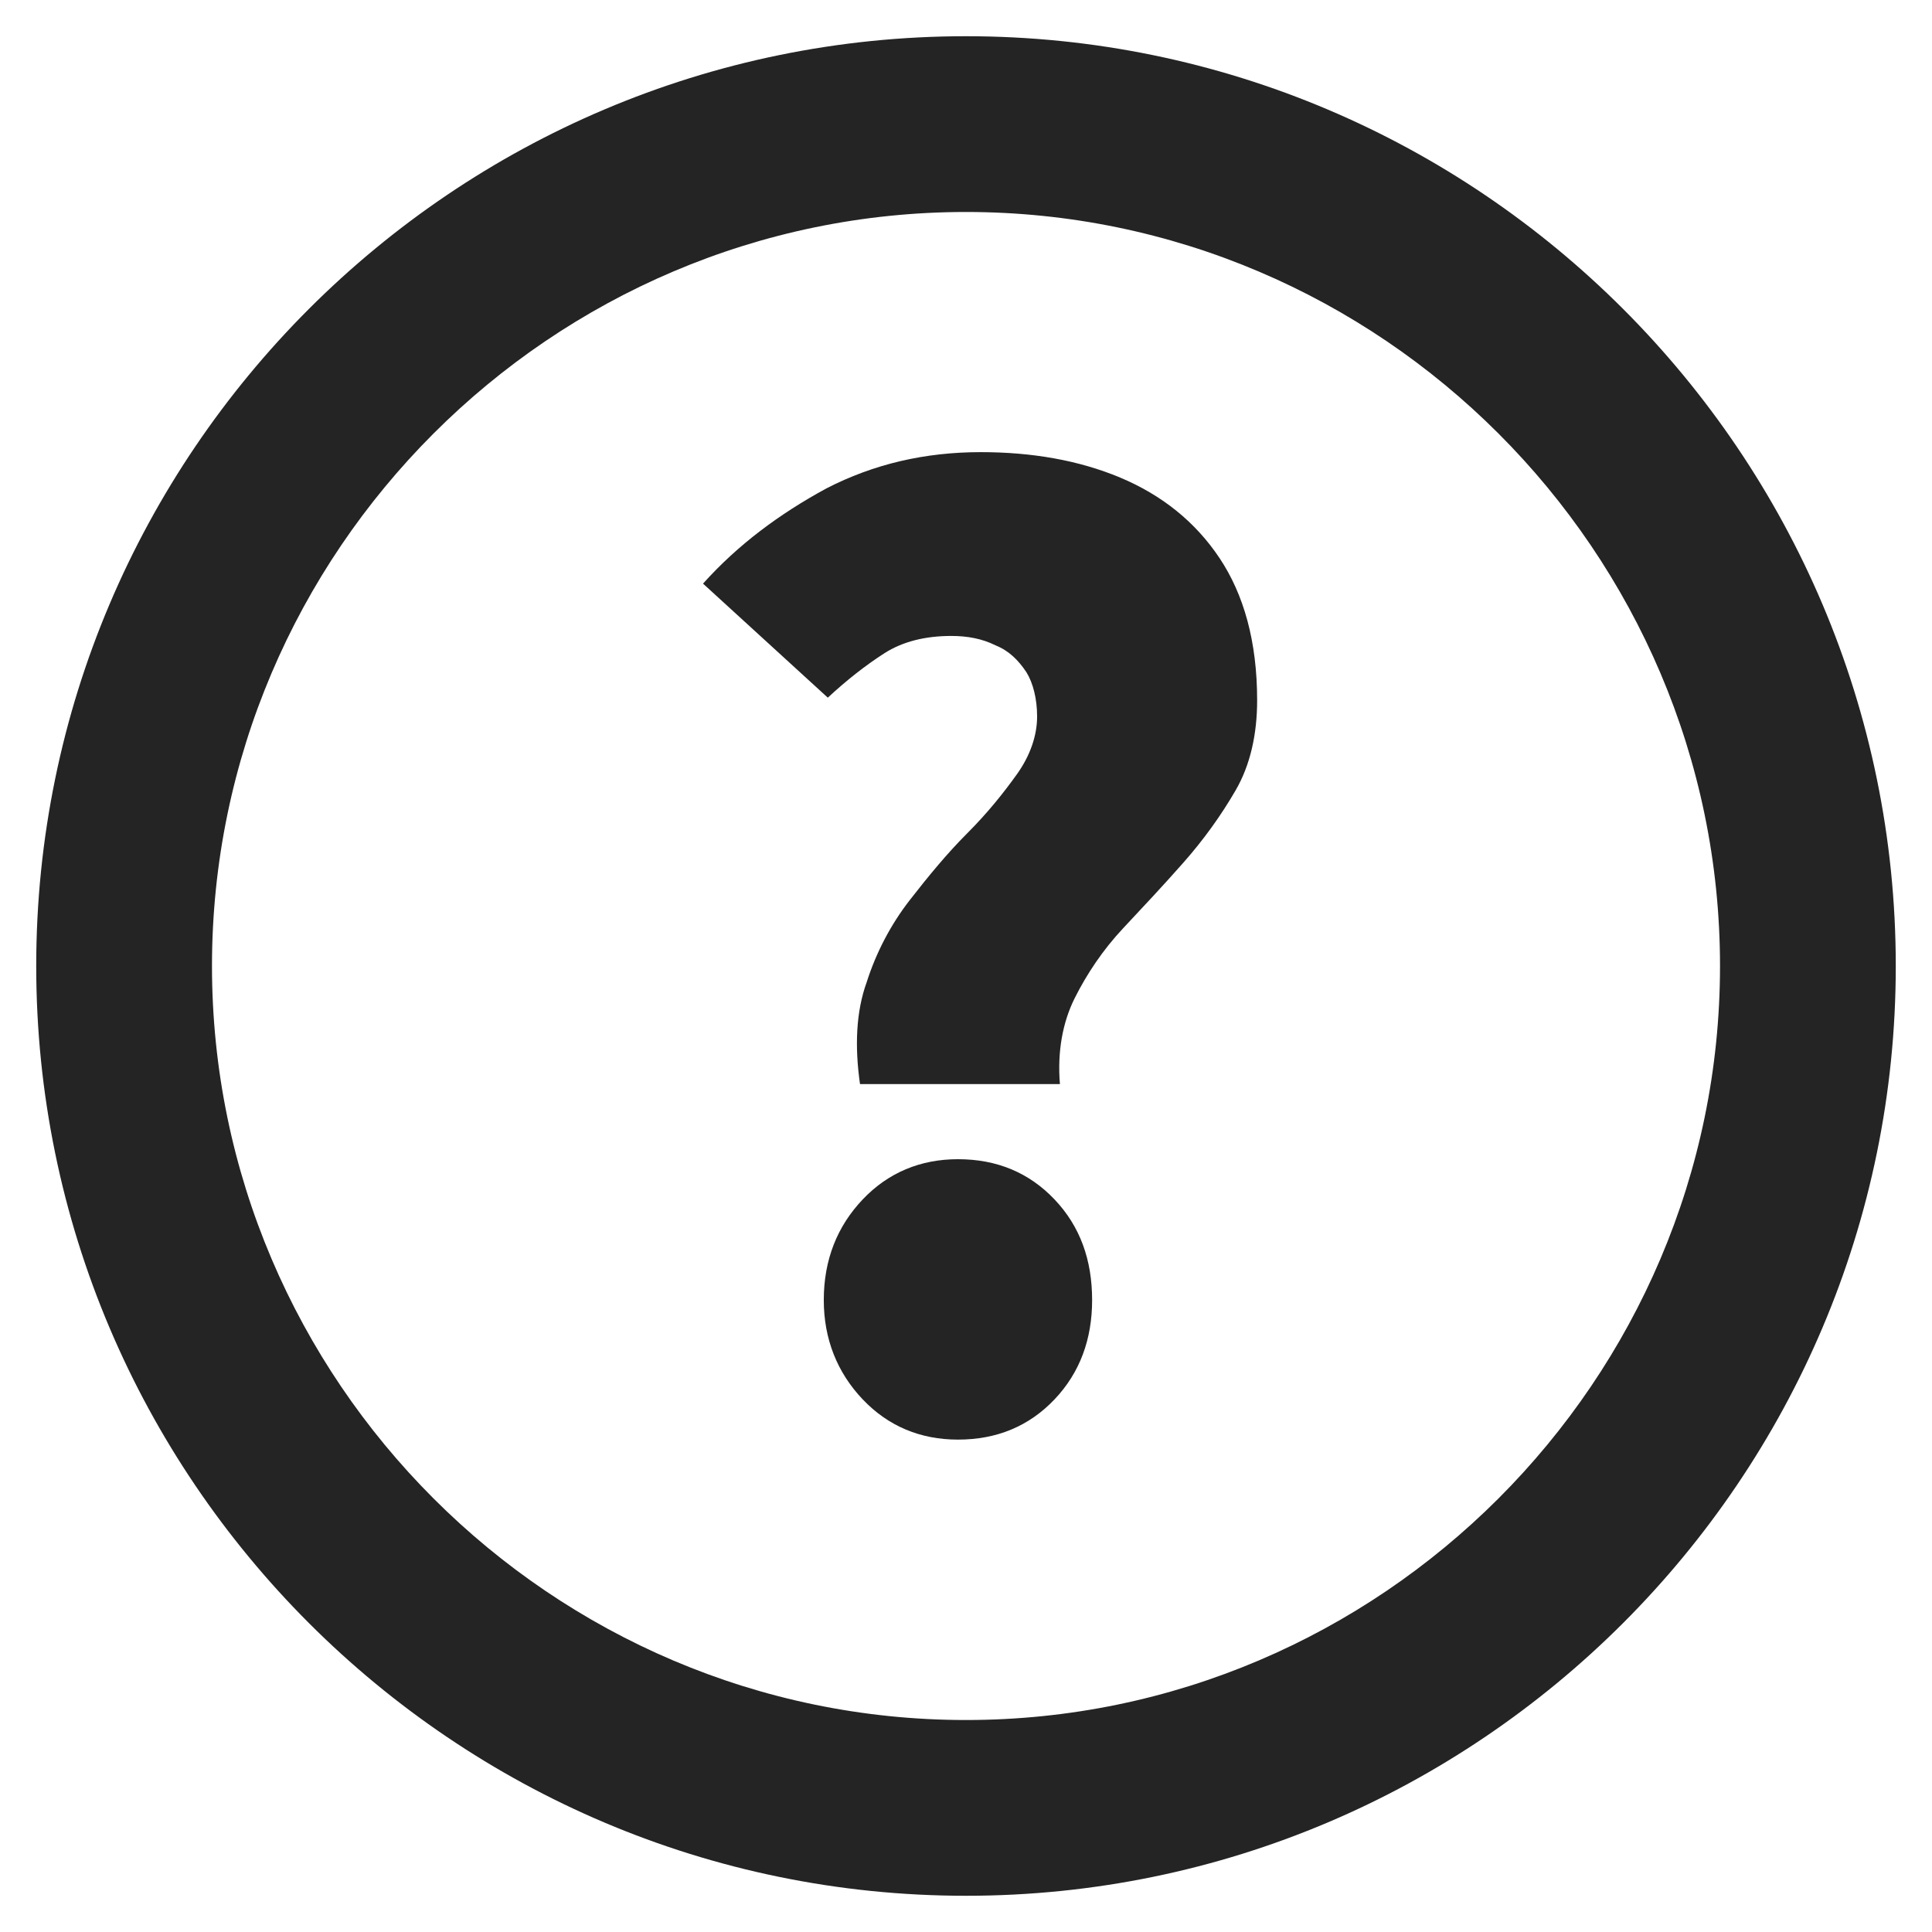
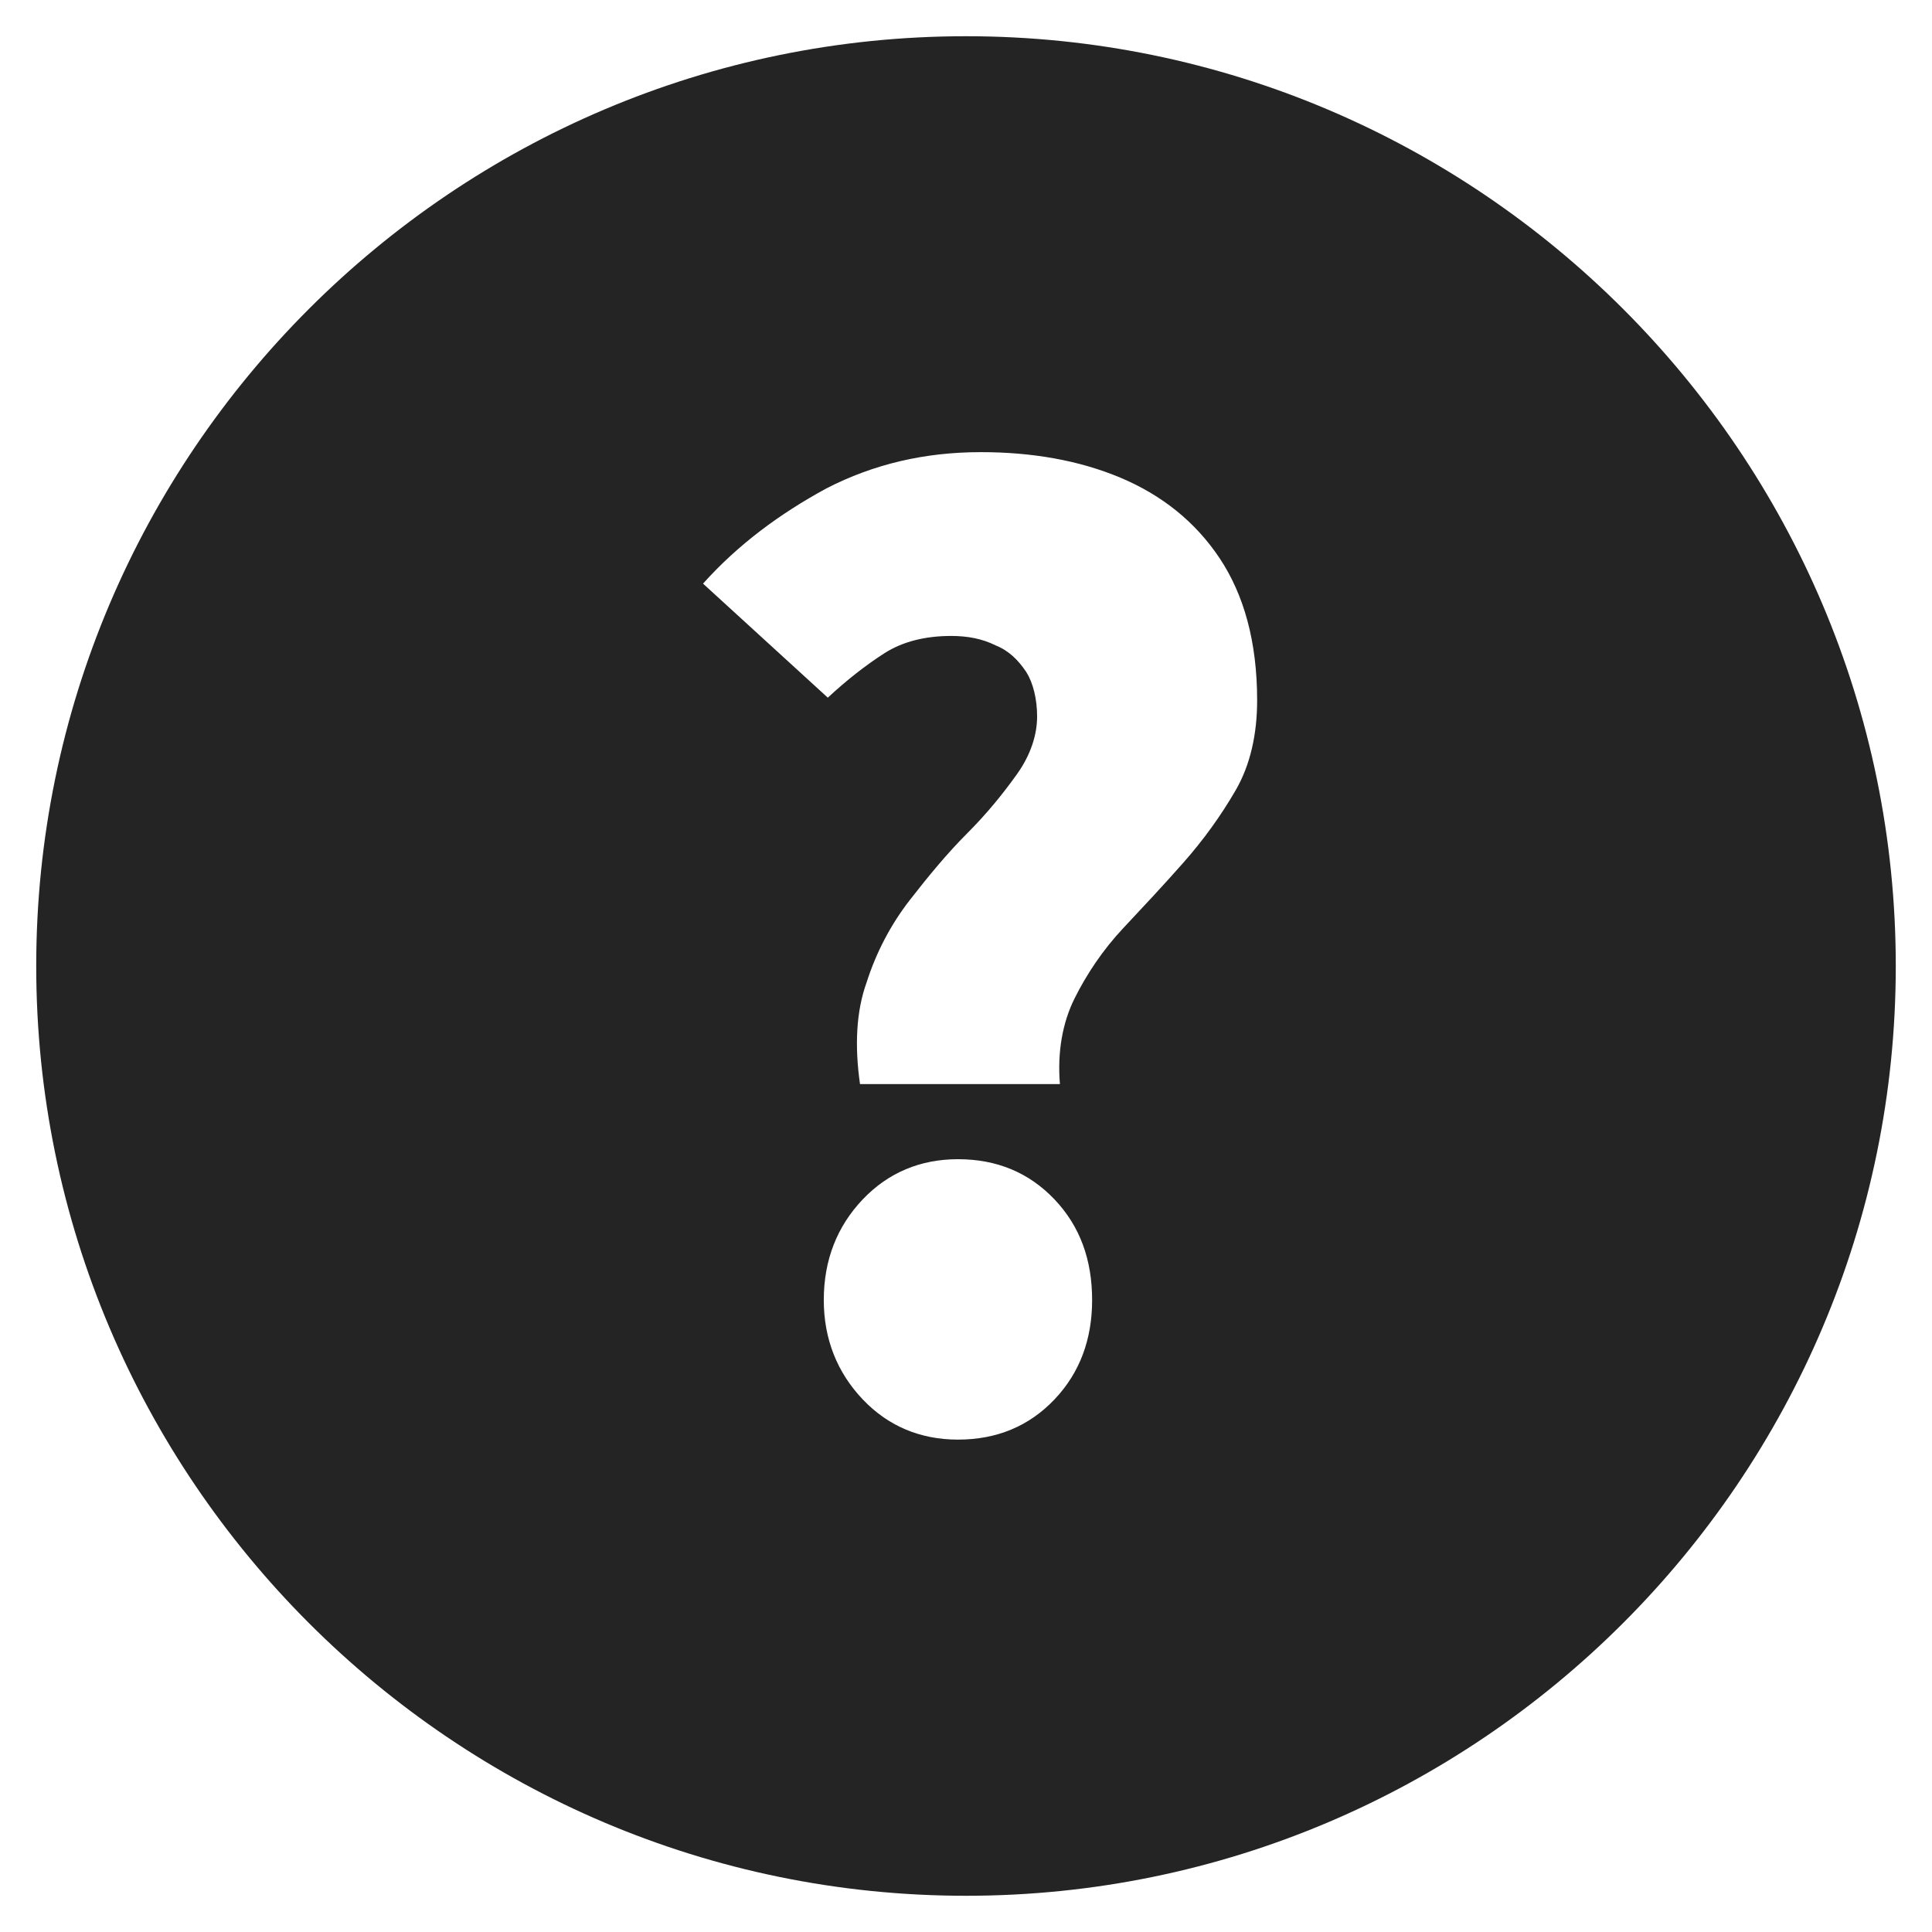
<svg xmlns="http://www.w3.org/2000/svg" version="1.1" id="Layer_1" x="0px" y="0px" viewBox="0 0 144 144" style="enable-background:new 0 0 144 144;" xml:space="preserve">
  <style type="text/css">
	.st0{fill:#242424;}
</style>
-   <path class="st0" d="M72,141.3c-38.2,0-69.3-31.1-69.3-69.3S33.8,2.7,72,2.7s69.3,31.1,69.3,69.3S110.2,141.3,72,141.3z M72,15.8  c-30.9,0-56.2,25.3-56.2,56.2s25.3,56.2,56.2,56.2s56.2-25.3,56.2-56.2S102.9,15.8,72,15.8z" />
-   <path class="st0" d="M64.1,80.8c-0.4-2.8-0.3-5.4,0.5-7.6c0.7-2.2,1.8-4.3,3.2-6.1c1.4-1.8,2.8-3.5,4.3-5c1.5-1.5,2.7-3,3.7-4.4  c1-1.4,1.5-2.9,1.5-4.3c0-1.3-0.3-2.5-0.8-3.3c-0.6-0.9-1.3-1.6-2.3-2c-1-0.5-2.1-0.7-3.3-0.7c-1.9,0-3.6,0.4-5,1.3  c-1.4,0.9-2.8,2-4.2,3.3l-9.3-8.5c2.6-2.9,5.7-5.2,9.2-7.1c3.5-1.8,7.3-2.7,11.5-2.7c3.8,0,7.3,0.6,10.4,1.9c3.1,1.3,5.6,3.3,7.4,6  c1.8,2.7,2.8,6.2,2.8,10.6c0,2.5-0.5,4.8-1.6,6.7c-1.1,1.9-2.4,3.7-3.9,5.4c-1.5,1.7-3,3.3-4.5,4.9c-1.5,1.6-2.7,3.4-3.6,5.2  c-0.9,1.8-1.3,4-1.1,6.4H64.1z M71.4,107.3c-2.8,0-5.2-1-7.1-3s-2.9-4.5-2.9-7.4c0-3,1-5.5,2.9-7.5c1.9-2,4.3-3,7.1-3  c2.9,0,5.3,1,7.2,3c1.9,2,2.8,4.5,2.8,7.5c0,2.9-0.9,5.4-2.8,7.4C76.7,106.3,74.3,107.3,71.4,107.3z" />
+   <path class="st0" d="M72,2.7C33.8,2.7,2.7,33.8,2.7,72s31.1,69.3,69.3,69.3s69.3-31.1,69.3-69.3S110.2,2.7,72,2.7z M78.6,104.3  c-1.9,2-4.3,3-7.2,3c-2.8,0-5.2-1-7.1-3c-1.9-2-2.9-4.5-2.9-7.4c0-3,1-5.5,2.9-7.5c1.9-2,4.3-3,7.1-3c2.9,0,5.3,1,7.2,3  c1.9,2,2.8,4.5,2.8,7.5C81.4,99.8,80.5,102.3,78.6,104.3z M92.1,58.9c-1.1,1.9-2.4,3.7-3.9,5.4s-3,3.3-4.5,4.9  c-1.5,1.6-2.7,3.4-3.6,5.2c-0.9,1.8-1.3,4-1.1,6.4H64.1c-0.4-2.8-0.3-5.4,0.5-7.6c0.7-2.2,1.8-4.3,3.2-6.1c1.4-1.8,2.8-3.5,4.3-5  s2.7-3,3.7-4.4c1-1.4,1.5-2.9,1.5-4.3c0-1.3-0.3-2.5-0.8-3.3c-0.6-0.9-1.3-1.6-2.3-2c-1-0.5-2.1-0.7-3.3-0.7c-1.9,0-3.6,0.4-5,1.3  c-1.4,0.9-2.8,2-4.2,3.3l-9.3-8.5c2.6-2.9,5.7-5.2,9.2-7.1c3.5-1.8,7.3-2.7,11.5-2.7c3.8,0,7.3,0.6,10.4,1.9c3.1,1.3,5.6,3.3,7.4,6  c1.8,2.7,2.8,6.2,2.8,10.6C93.7,54.7,93.2,57,92.1,58.9z" />
</svg>
